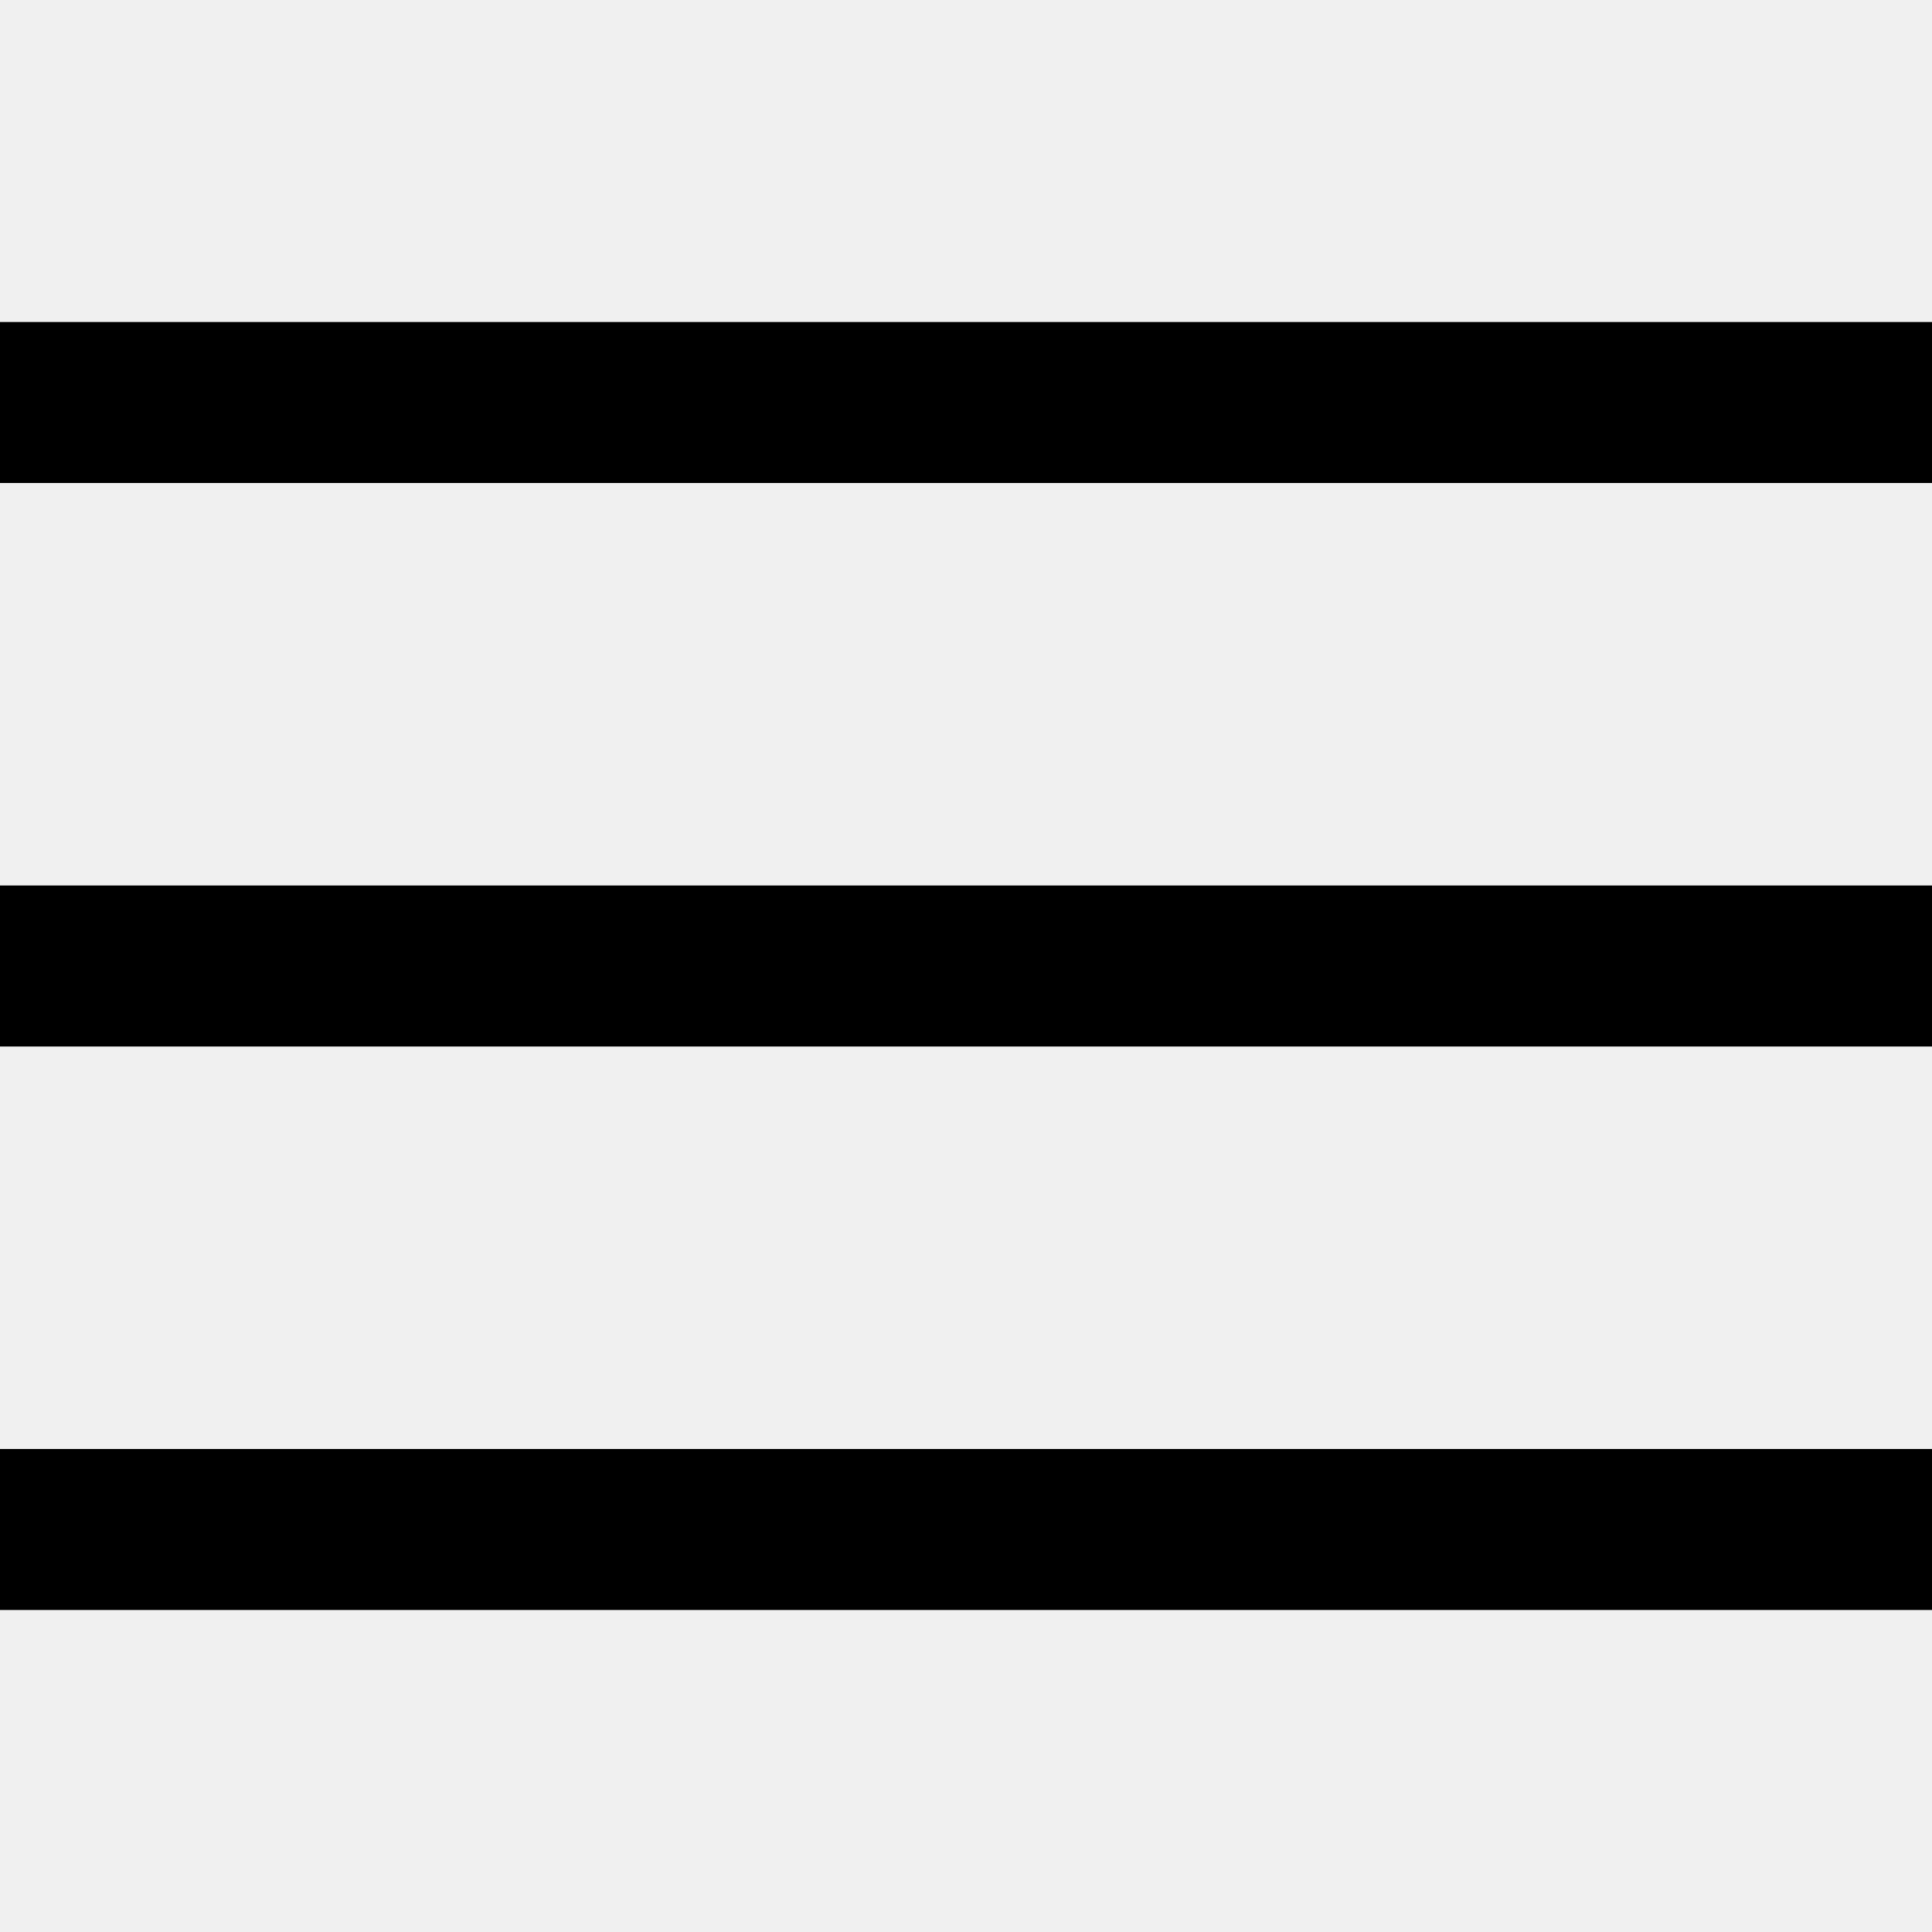
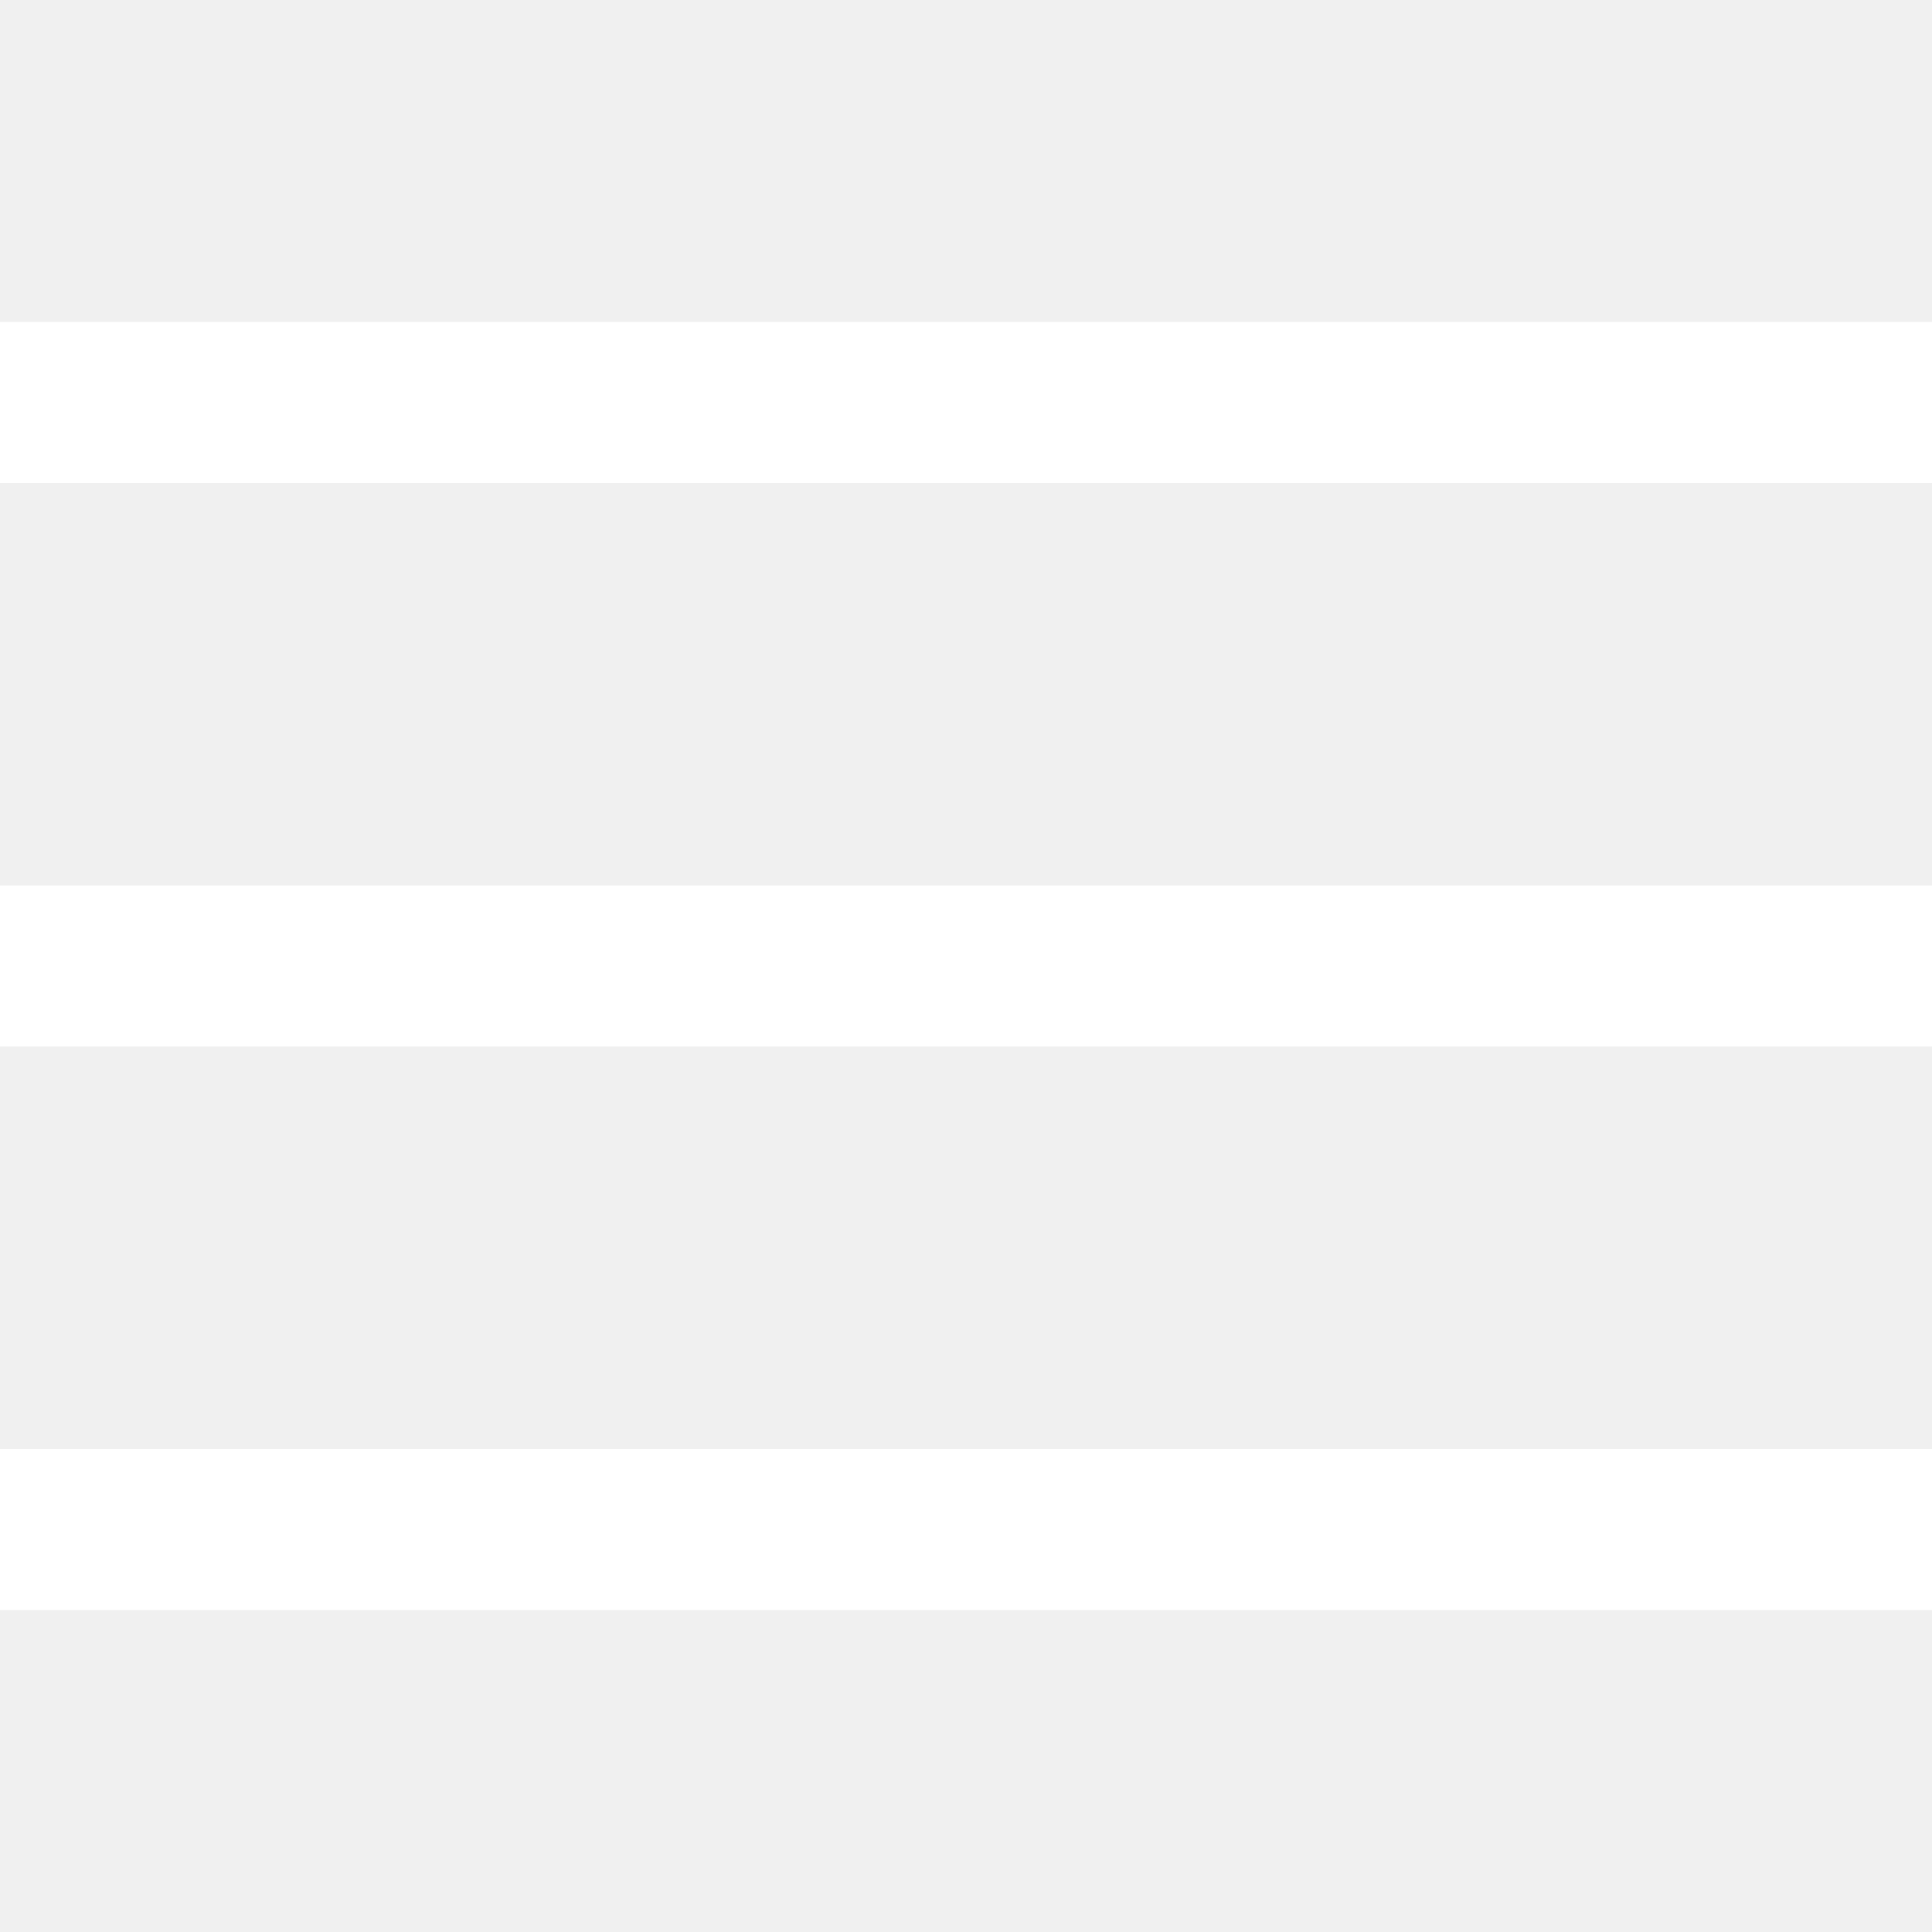
<svg xmlns="http://www.w3.org/2000/svg" width="24" height="24" viewBox="0 0 24 24" fill="none" aria-label="Hamburger menu" role="img">
-   <rect y="4" width="24" height="2" fill="black" />
-   <rect y="11" width="24" height="2" fill="black" />
-   <rect y="18" width="24" height="2" fill="black" />
+   <rect y="4" width="24" height="2" fill="white" />
+   <rect y="11" width="24" height="2" fill="white" />
+   <rect y="18" width="24" height="2" fill="white" />
</svg>
